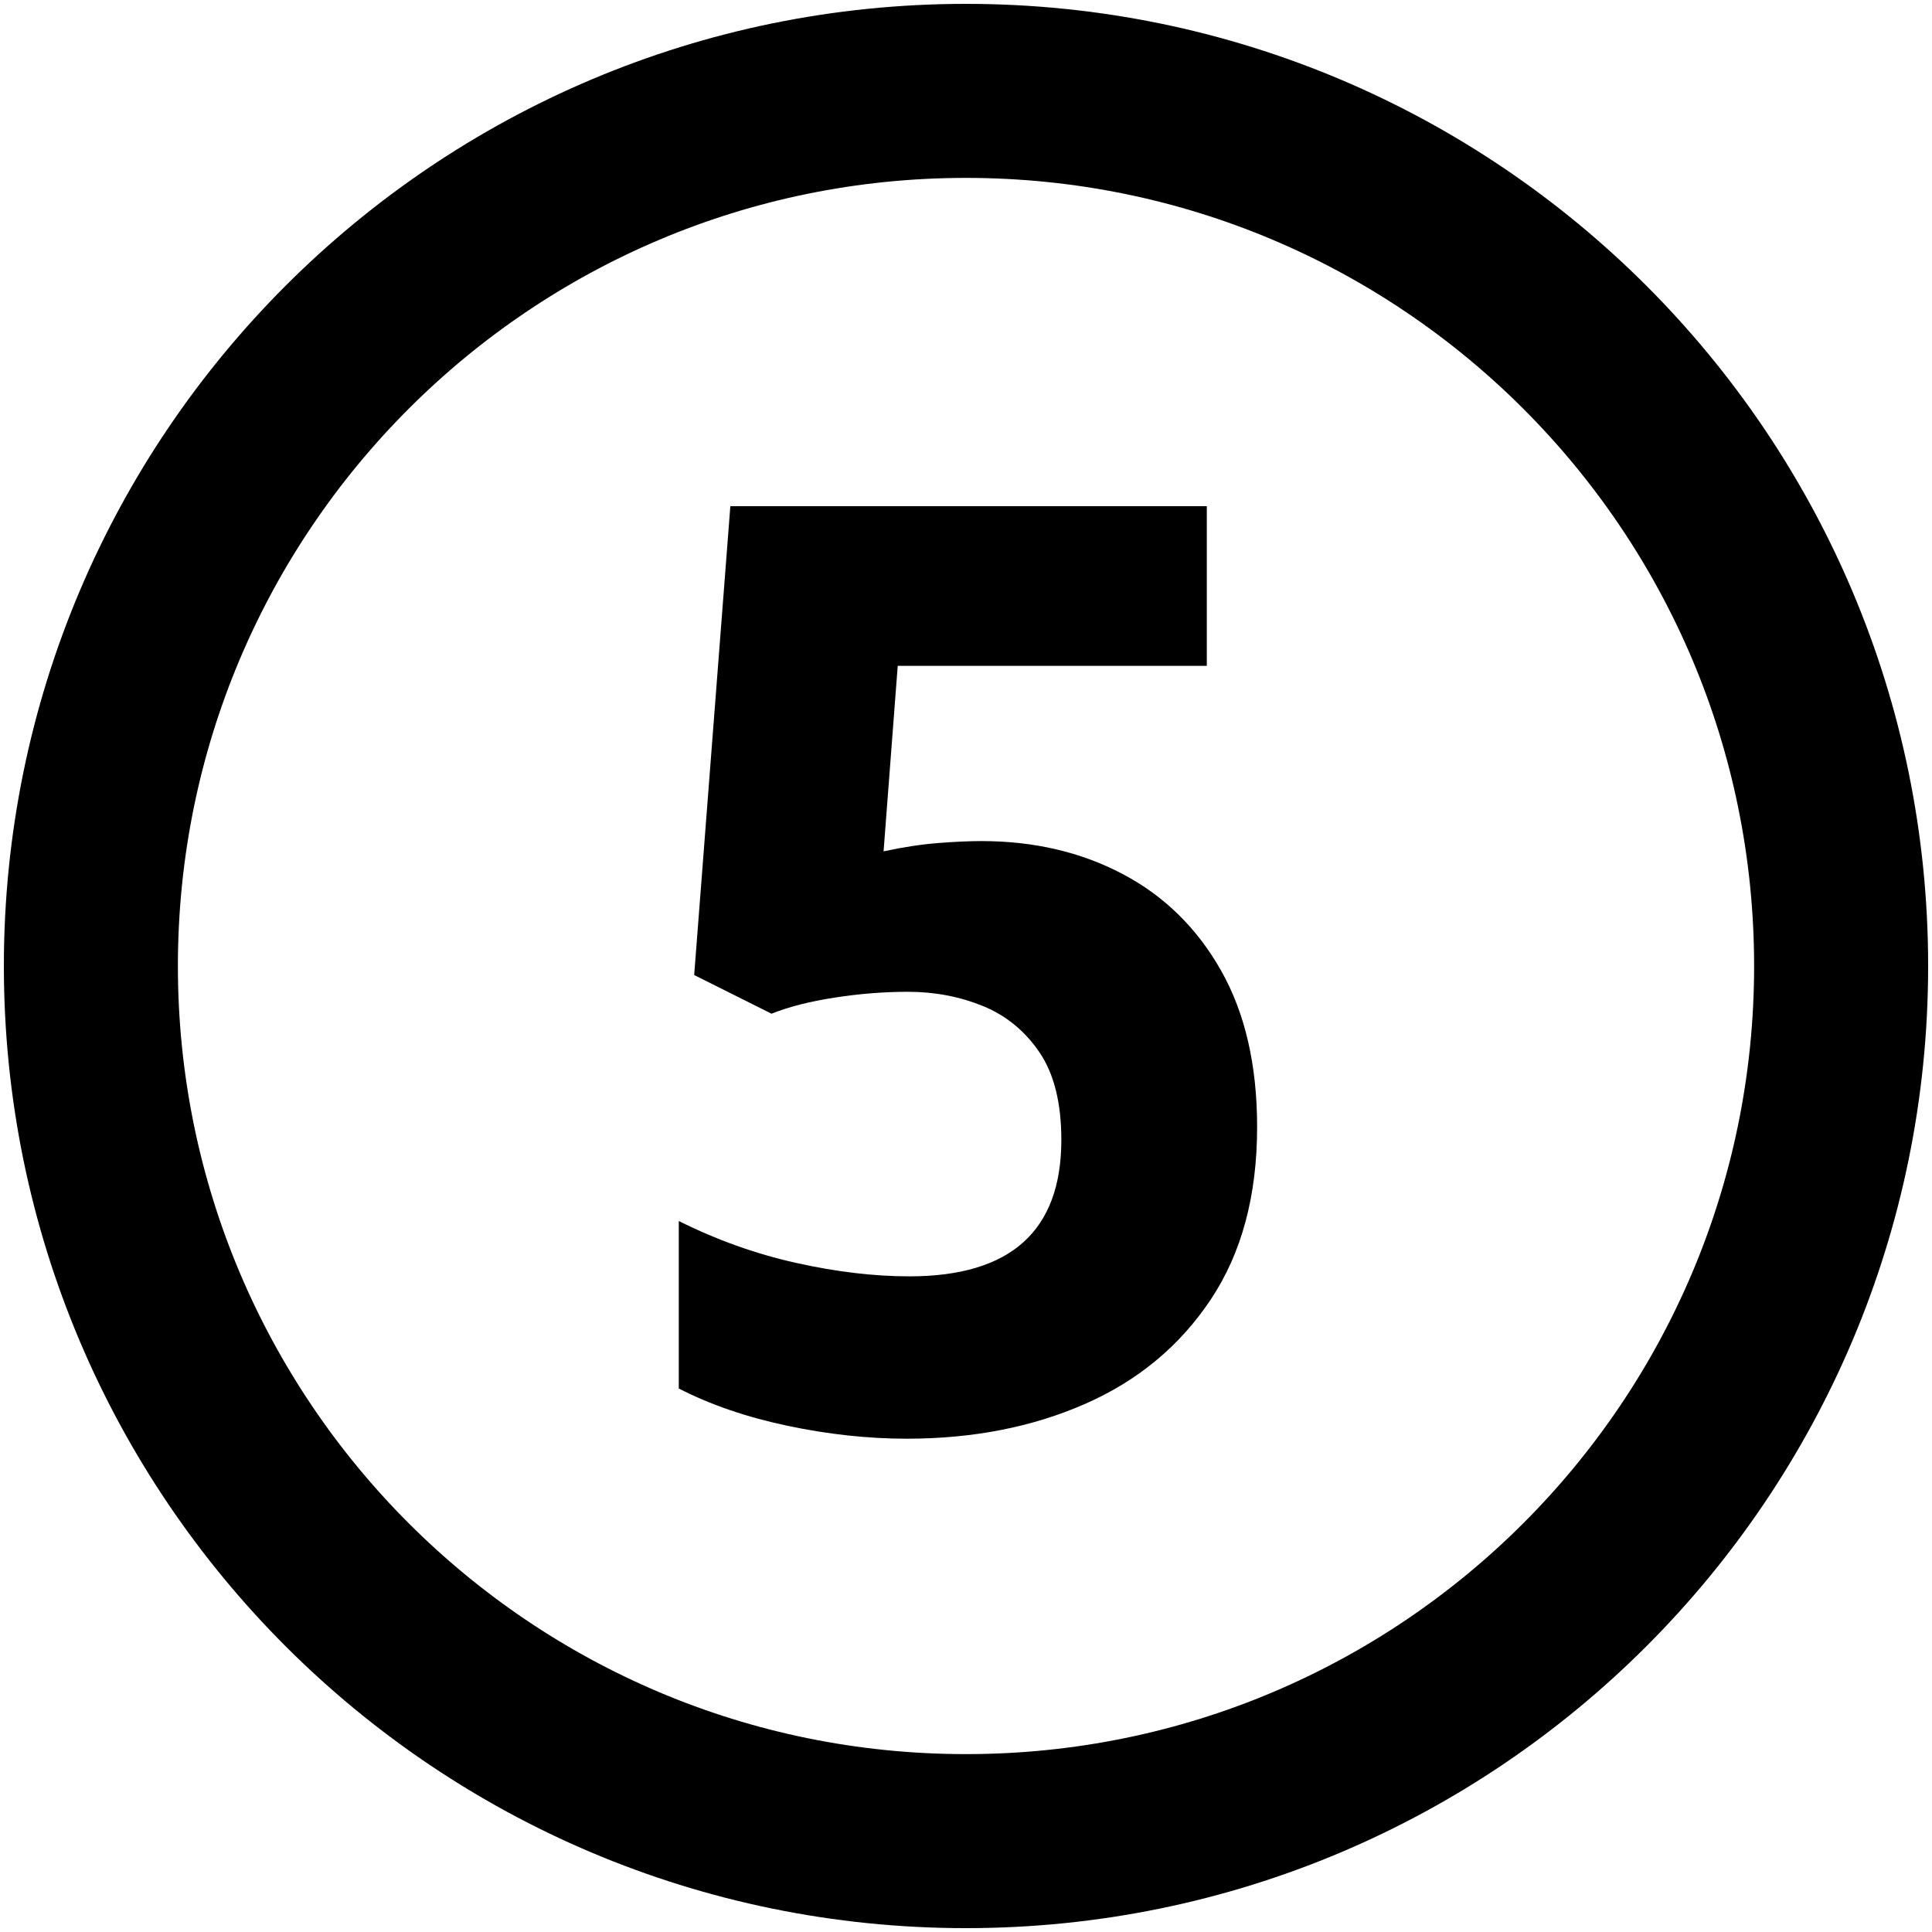
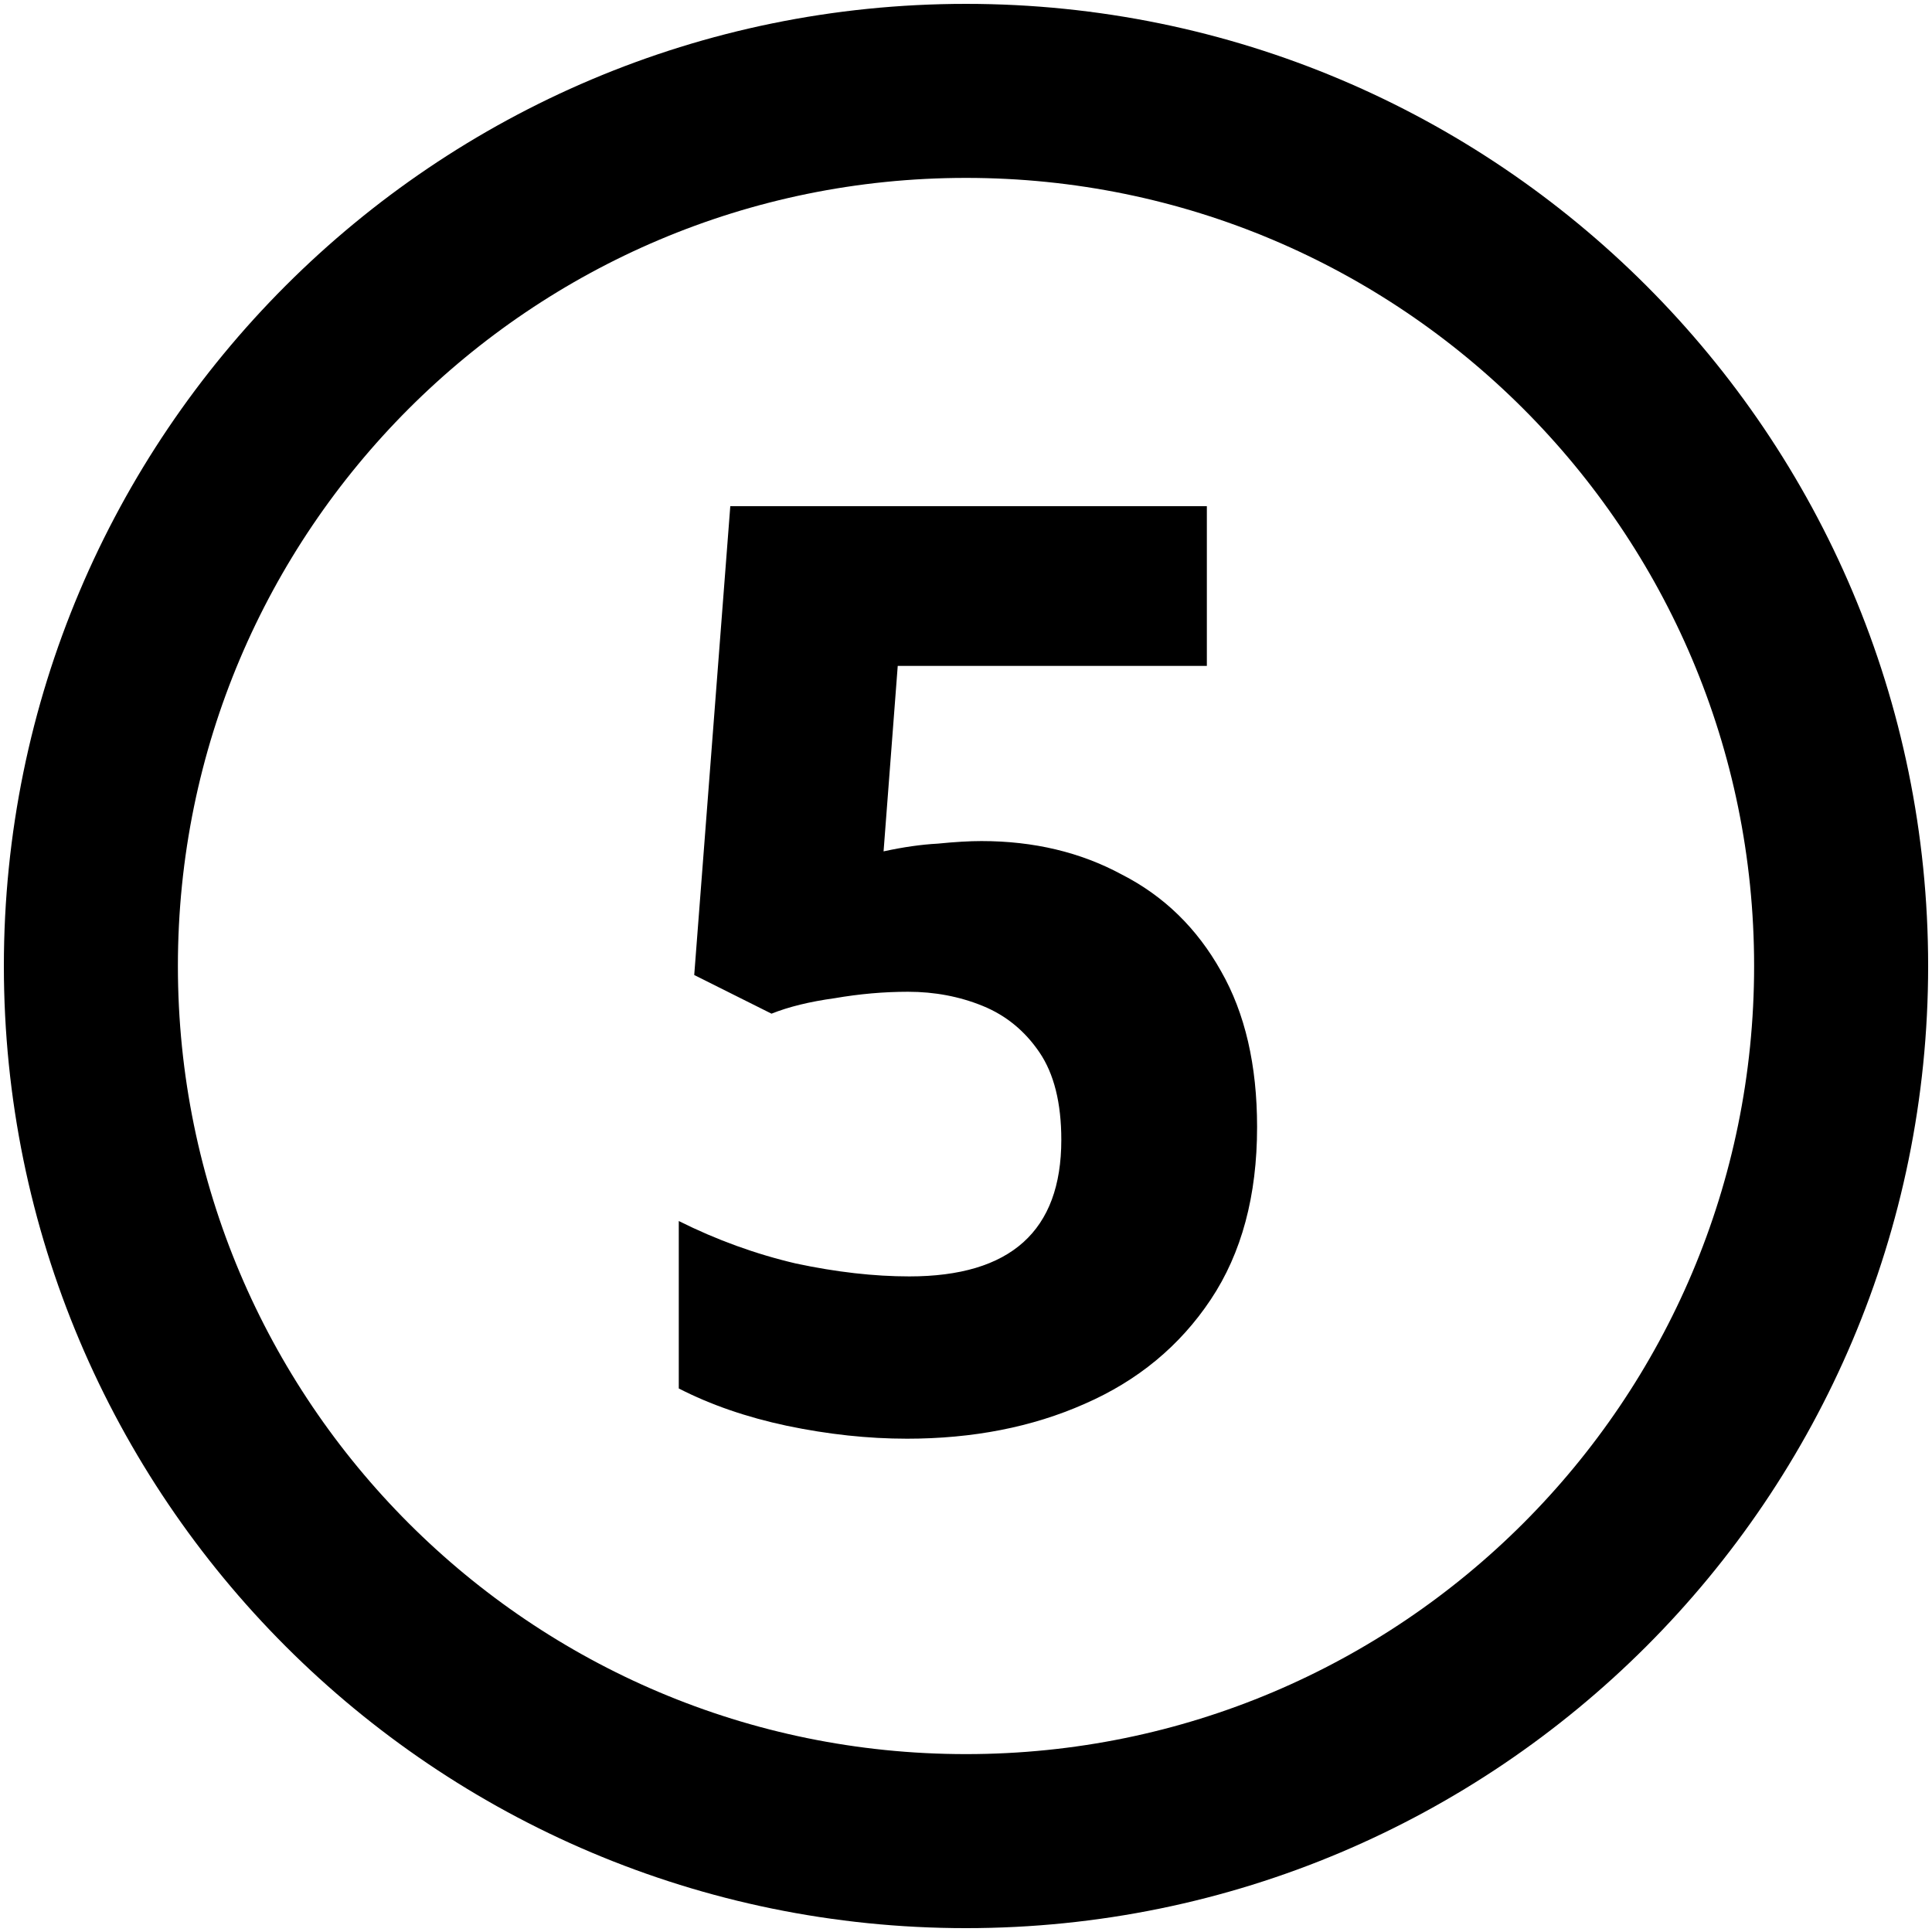
<svg xmlns="http://www.w3.org/2000/svg" width="1000" height="1000" viewBox="0 0 264.583 264.583" version="1.1" id="svg1">
  <defs id="defs1" />
  <circle style="fill:none;fill-opacity:1;stroke:#000000;stroke-width:23.833;stroke-dasharray:none;stroke-opacity:1" id="path3" mask="none" cx="132.292" cy="132.292" r="119.846" />
-   <text xml:space="preserve" style="font-style:normal;font-variant:normal;font-weight:bold;font-stretch:normal;font-size:176.389px;line-height:0.8;font-family:'Noto Sans Mono';-inkscape-font-specification:'Noto Sans Mono, Bold';font-variant-ligatures:normal;font-variant-caps:normal;font-variant-numeric:normal;font-variant-east-asian:normal;fill:#000000;fill-opacity:1;stroke:none;stroke-width:13.229;paint-order:markers stroke fill" x="79.551" y="195.263" id="text3">
-     <tspan id="tspan3" style="font-style:normal;font-variant:normal;font-weight:bold;font-stretch:normal;font-size:176.389px;font-family:'Noto Sans Mono';-inkscape-font-specification:'Noto Sans Mono, Bold';font-variant-ligatures:normal;font-variant-caps:normal;font-variant-numeric:normal;font-variant-east-asian:normal;fill:#000000;fill-opacity:1;stroke-width:13.229" x="79.551" y="195.263">5</tspan>
-   </text>
+   <path d="m 124.178,197.026 q -7.938,0 -16.404,-1.764 -8.29,-1.764 -14.817,-5.115 v -22.931 q 7.761,3.881 16.051,5.821 8.29,1.764 15.522,1.764 20.814,0 20.814,-18.697 0,-7.585 -2.999,-11.994 -2.999,-4.41 -7.761,-6.35 -4.763,-1.94 -10.231,-1.94 -4.939,0 -10.054,0.882 -5.115,0.706 -8.643,2.117 l -10.583,-5.292 4.939,-64.206 h 65.264 v 21.872 h -42.333 l -1.94,25.4 q 4.057,-0.882 7.408,-1.058 3.528,-0.353 5.997,-0.353 10.76,0 19.226,4.586 8.643,4.41 13.582,13.229 4.939,8.643 4.939,21.343 0,14.111 -6.35,23.636 -6.35,9.525 -17.286,14.288 -10.76,4.763 -24.342,4.763 z" id="text3" style="font-weight:bold;font-size:176.389px;line-height:0.8;font-family:'Noto Sans Mono';-inkscape-font-specification:'Noto Sans Mono, Bold';fill:#000000;fill-opacity:1;stroke-width:13.229;paint-order:markers stroke fill" aria-label="5" />
</svg>
